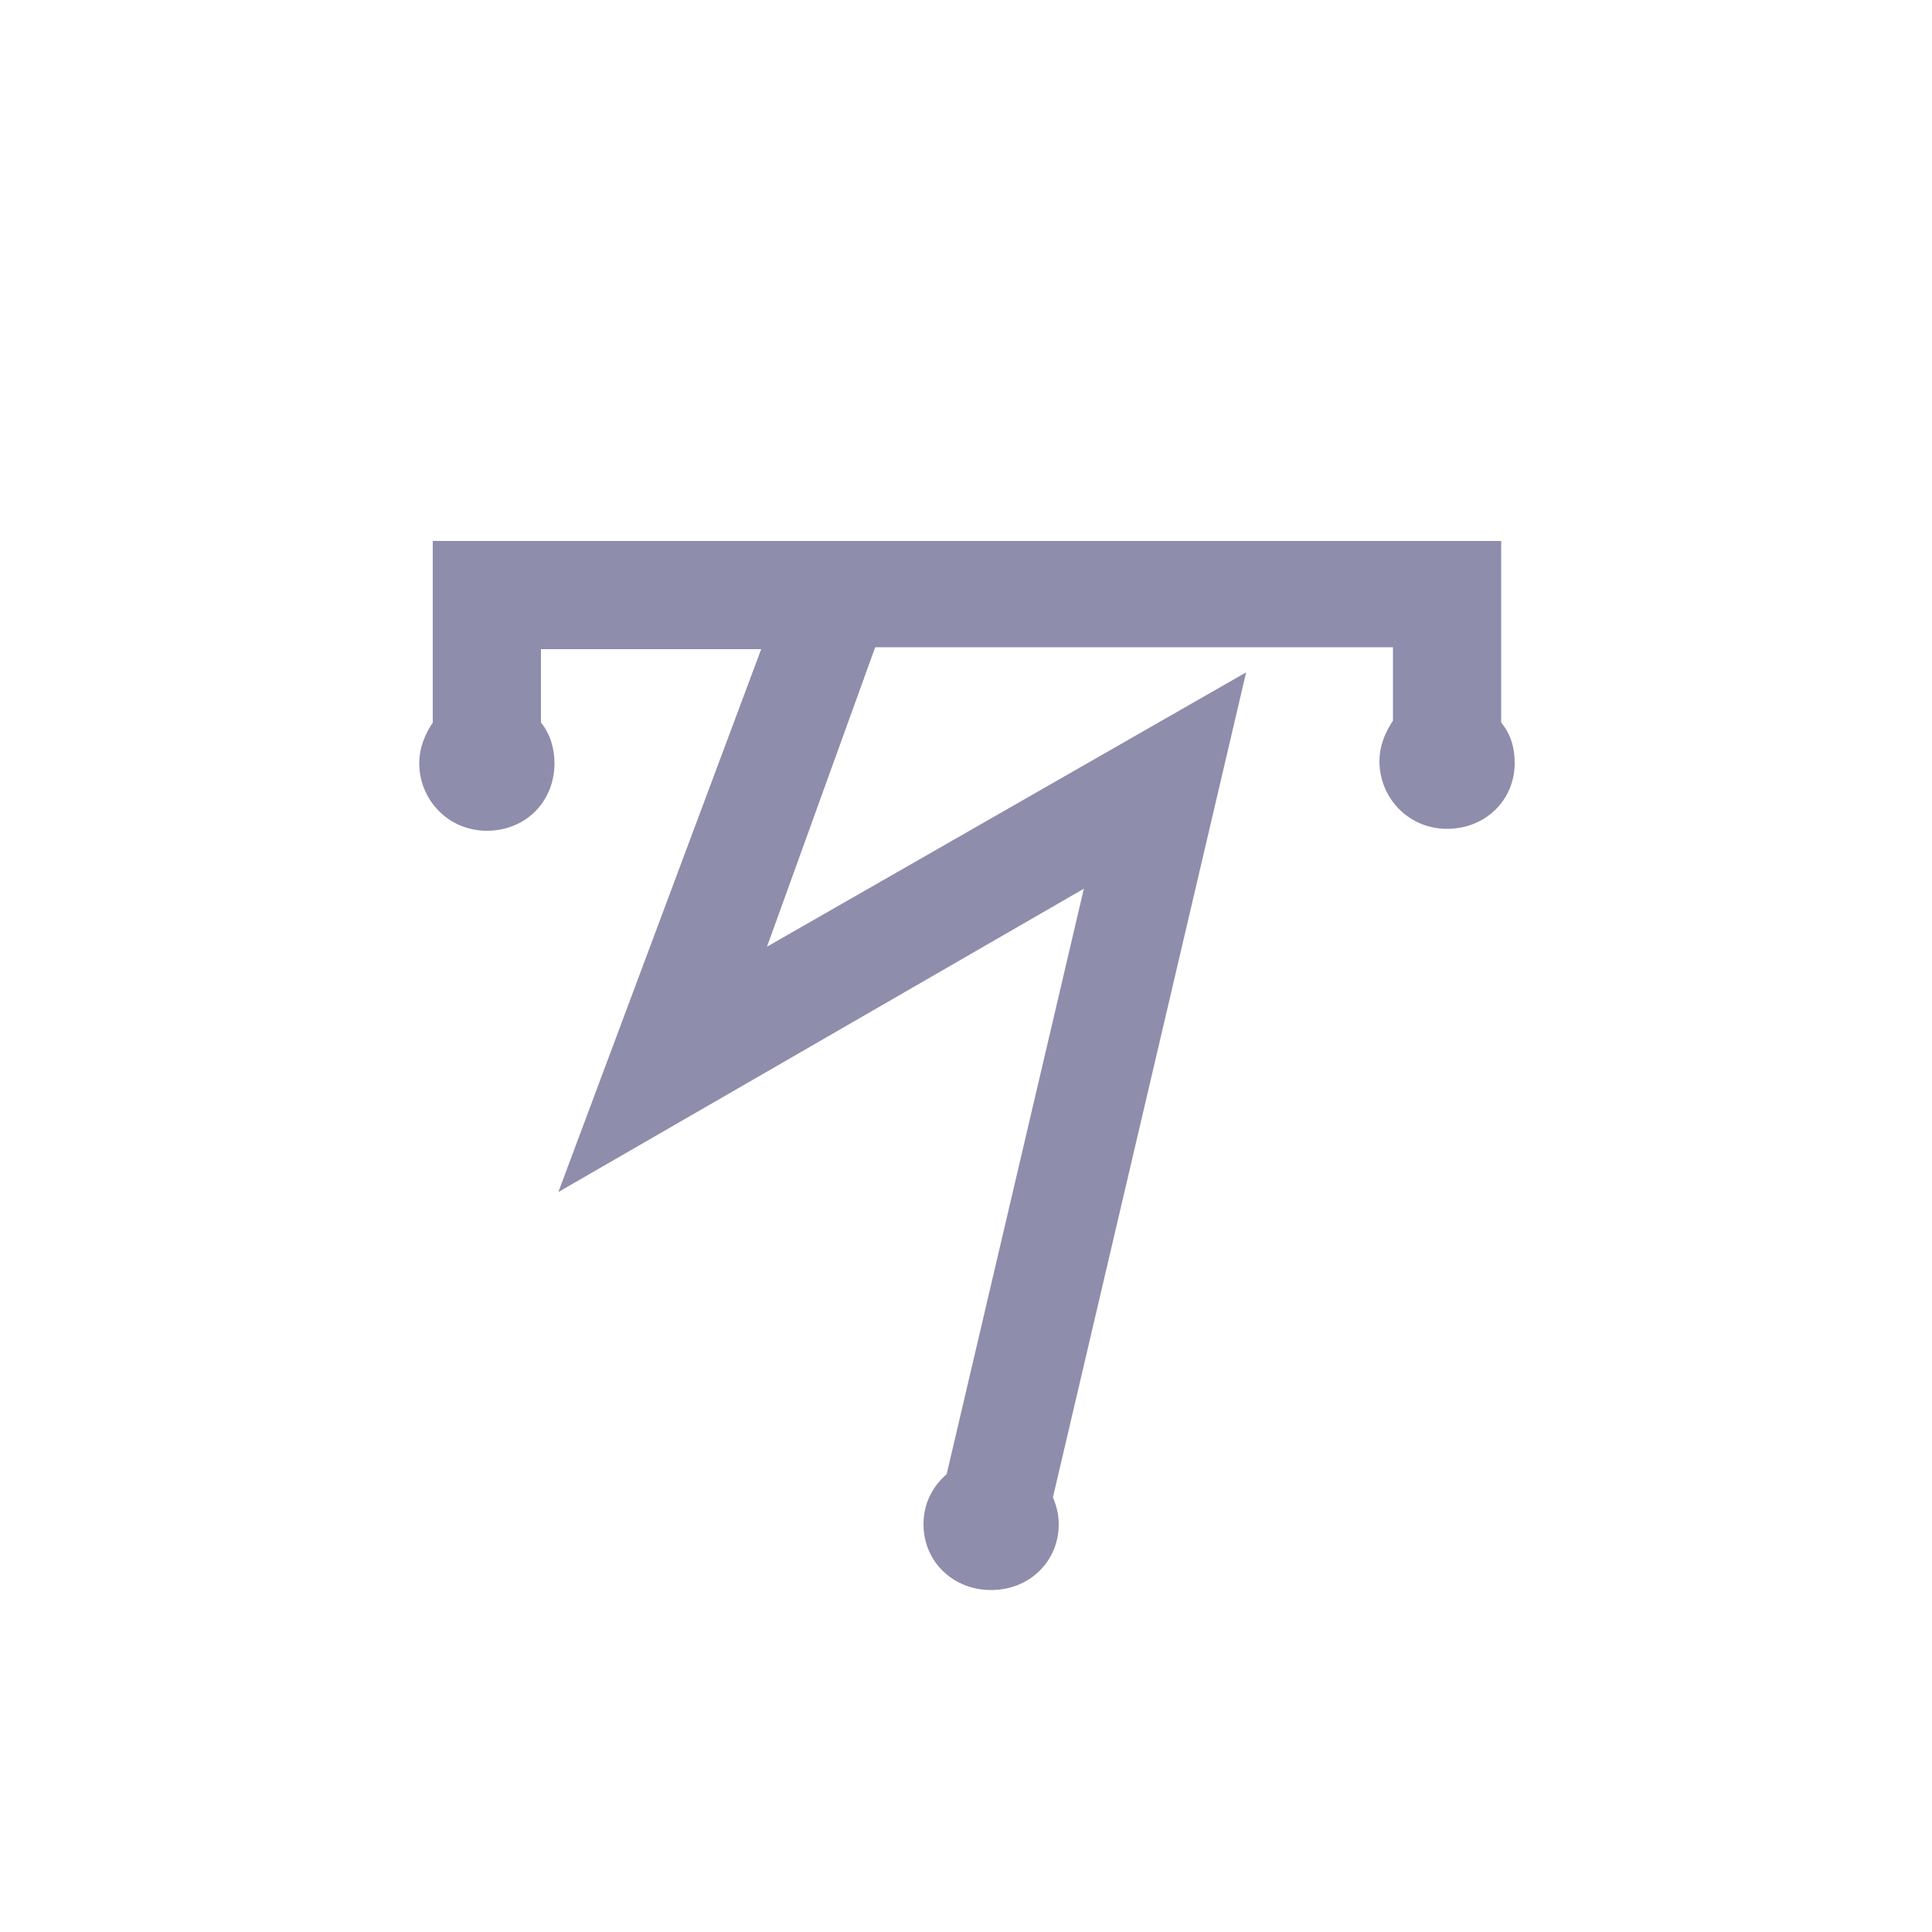
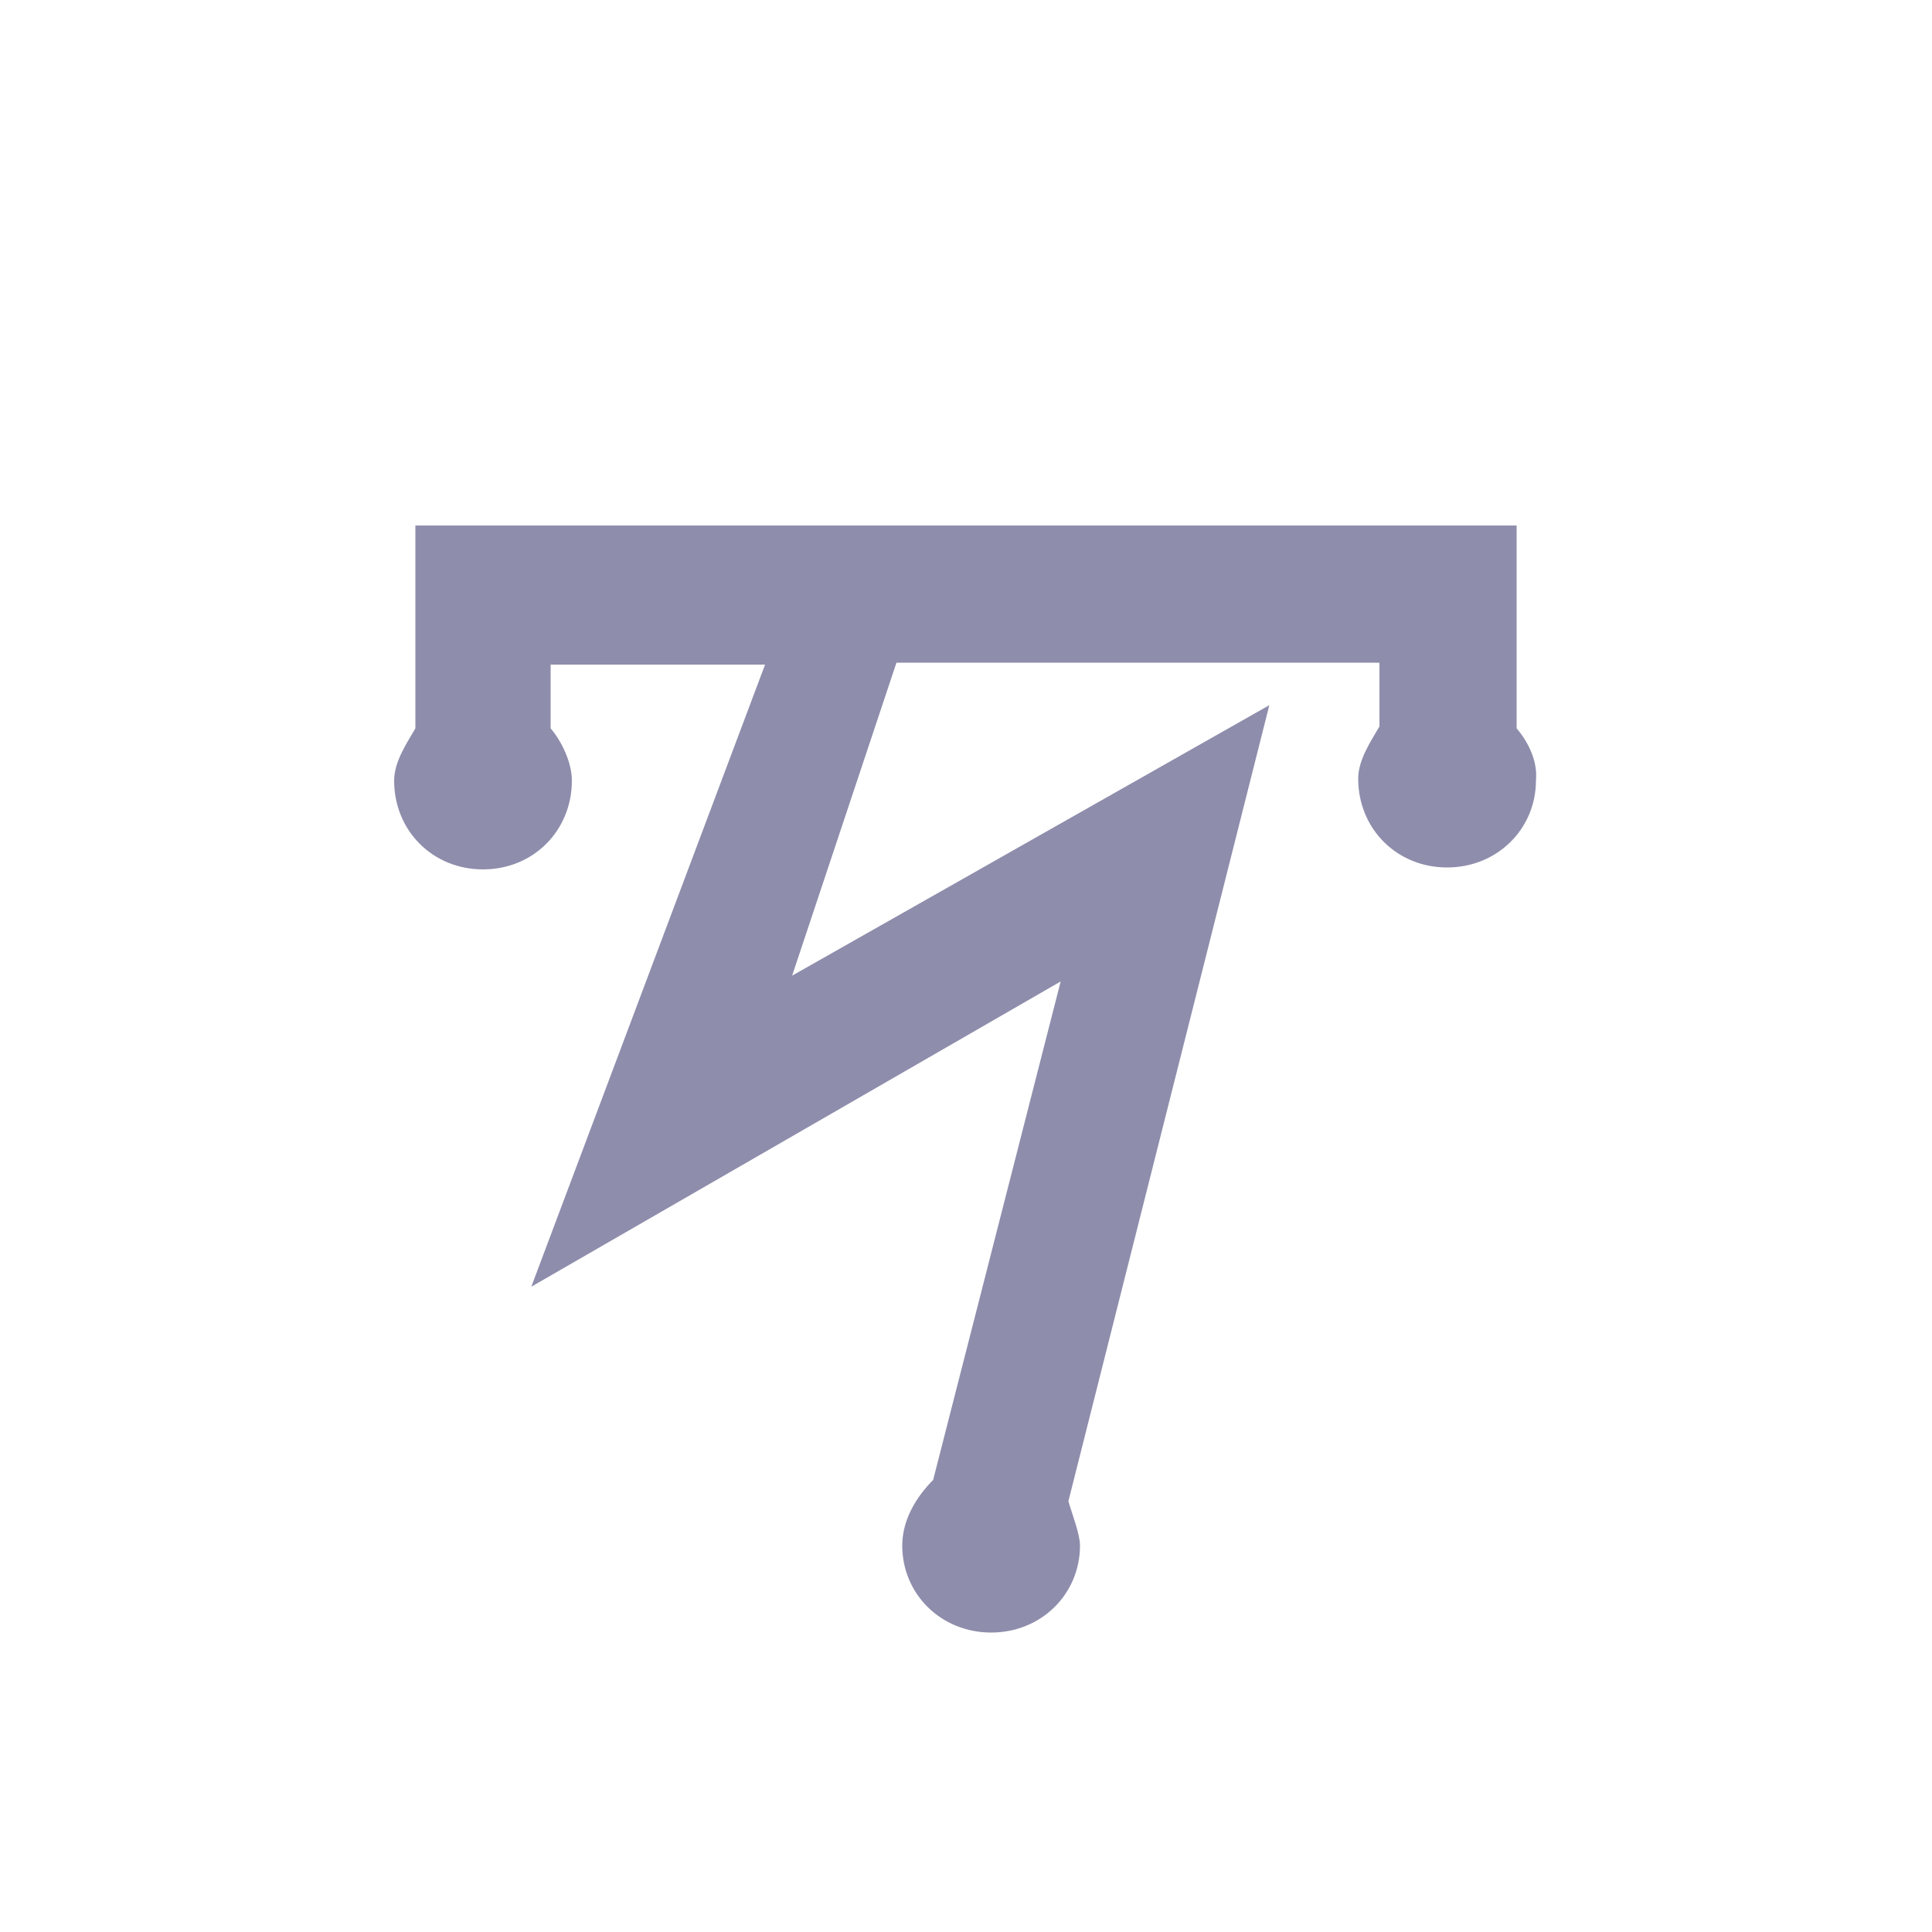
- <svg xmlns="http://www.w3.org/2000/svg" version="1.1" id="Capa_1" x="0px" y="0px" viewBox="0 0 100 100" style="enable-background:new 0 0 100 100;" xml:space="preserve">
-   <style type="text/css">
- 	.st0{display:none;}
- 	.st1{display:inline;}
- 	.st2{fill:#8E8DAC;}
- </style>
-   <g id="fondo" class="st0">
-     <rect x="-3.6" y="-3.6" class="st1" width="107.1" height="107.1" />
+ <svg xmlns="http://www.w3.org/2000/svg" version="1.1" id="Capa_1" x="0px" y="0px" viewBox="0 0 100 100" enable-background="new 0 0 100 100" xml:space="preserve">
+   <g id="fondo" display="none">
+     <rect x="-3.6" y="-3.6" display="inline" width="107.1" height="107.1" />
  </g>
-   <g id="fondo_1_" class="st0">
+   <g id="fondo_1_" display="none">
</g>
-   <path class="st2" d="M77.7,37.4V28H22.4v9.4c-0.4,0.6-0.7,1.3-0.7,2.1c0,1.9,1.5,3.5,3.5,3.5s3.5-1.5,3.5-3.5c0-0.7-0.2-1.5-0.7-2.1  v-3.8h11.4L28.9,61.7L56.1,46l-7.1,30.3c-0.8,0.7-1.2,1.6-1.2,2.6c0,1.9,1.5,3.4,3.5,3.4s3.5-1.5,3.5-3.4c0-0.5-0.1-0.9-0.3-1.4  l10-42.7L39.7,49l5.6-15.5h26.8v3.8c-0.4,0.6-0.7,1.3-0.7,2.1c0,1.9,1.5,3.5,3.5,3.5s3.5-1.5,3.5-3.4C78.4,38.7,78.2,38,77.7,37.4z" />
+   <path fill="#8E8DAC" d="M78.5,37.7V27.2h-57v10.5c-0.4,0.7-1.1,1.7-1.1,2.7c0,2.6,2,4.6,4.6,4.6s4.6-2,4.6-4.6c0-0.9-0.5-2-1.1-2.7  v-3.3h11.1L27.5,66.6l27.4-15.8l-6.6,25.8c-0.8,0.8-1.6,2-1.6,3.4c0,2.5,2,4.5,4.6,4.5s4.6-2,4.6-4.5c0-0.6-0.4-1.6-0.6-2.3  l10.4-41.2L41,50.5l5.4-16.2h25v3.3c-0.4,0.7-1.1,1.7-1.1,2.7c0,2.6,2,4.6,4.6,4.6s4.6-2,4.6-4.5C79.6,39.4,79.1,38.4,78.5,37.7z" />
</svg>
